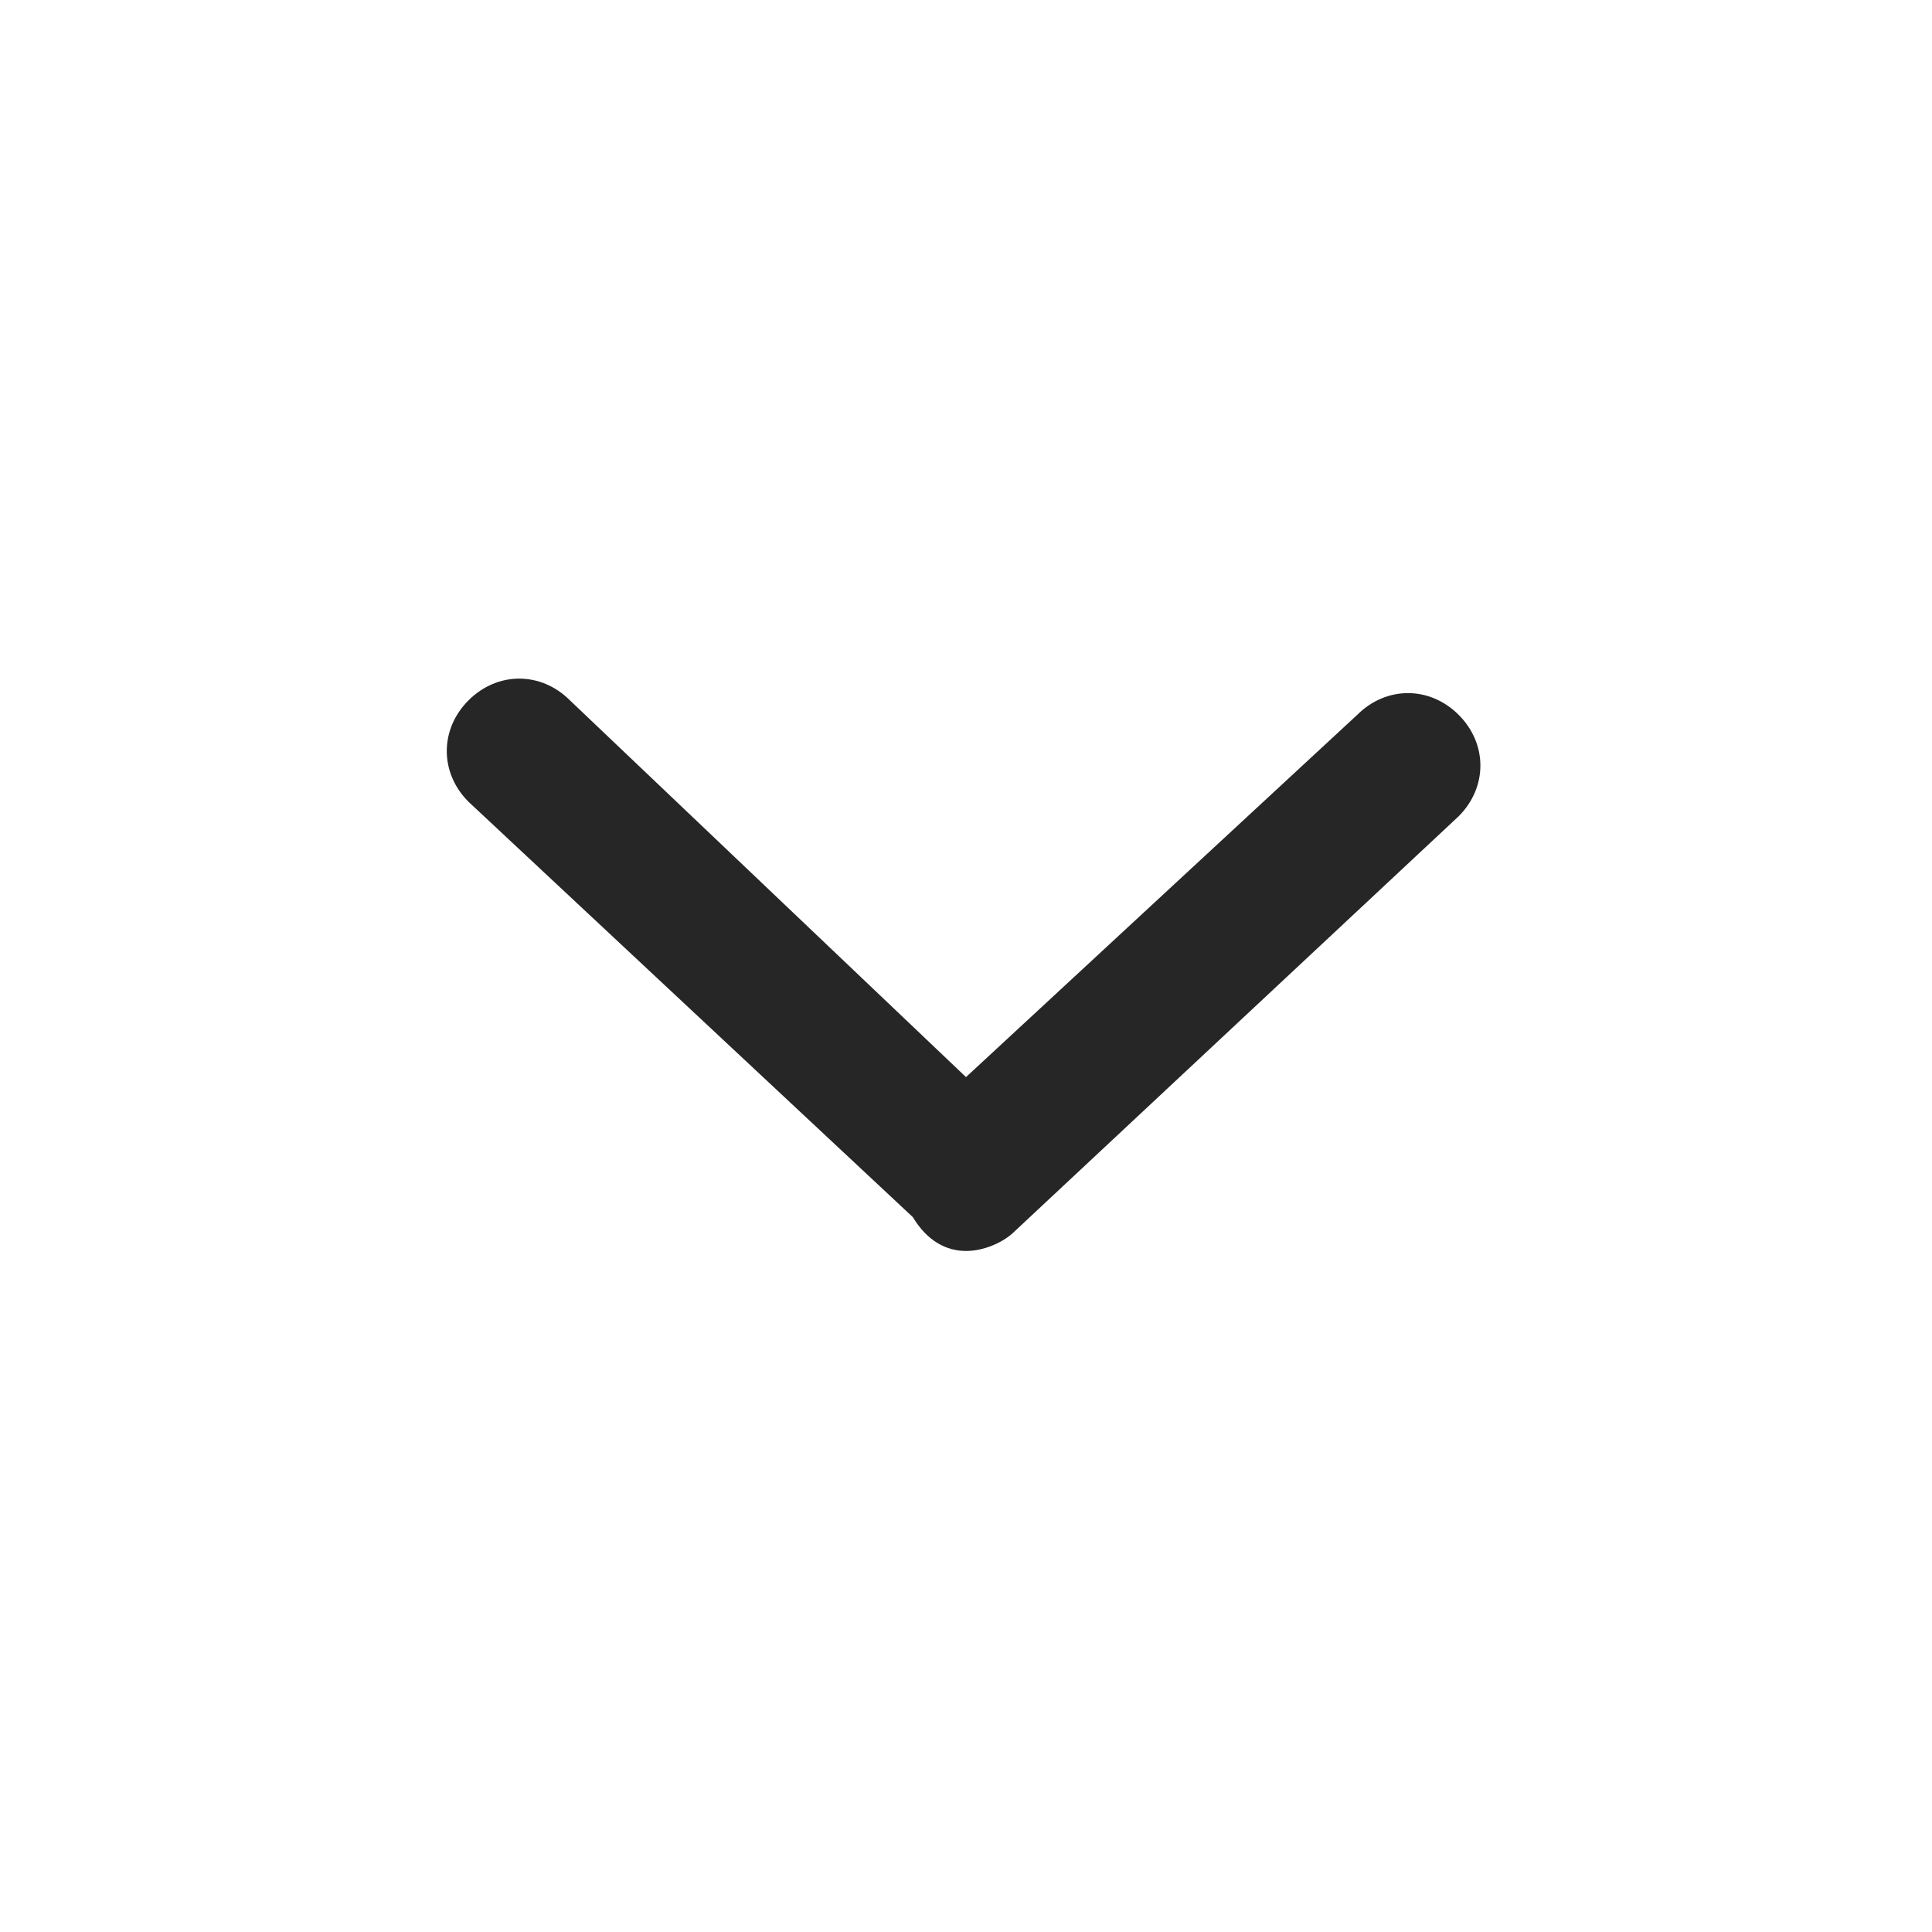
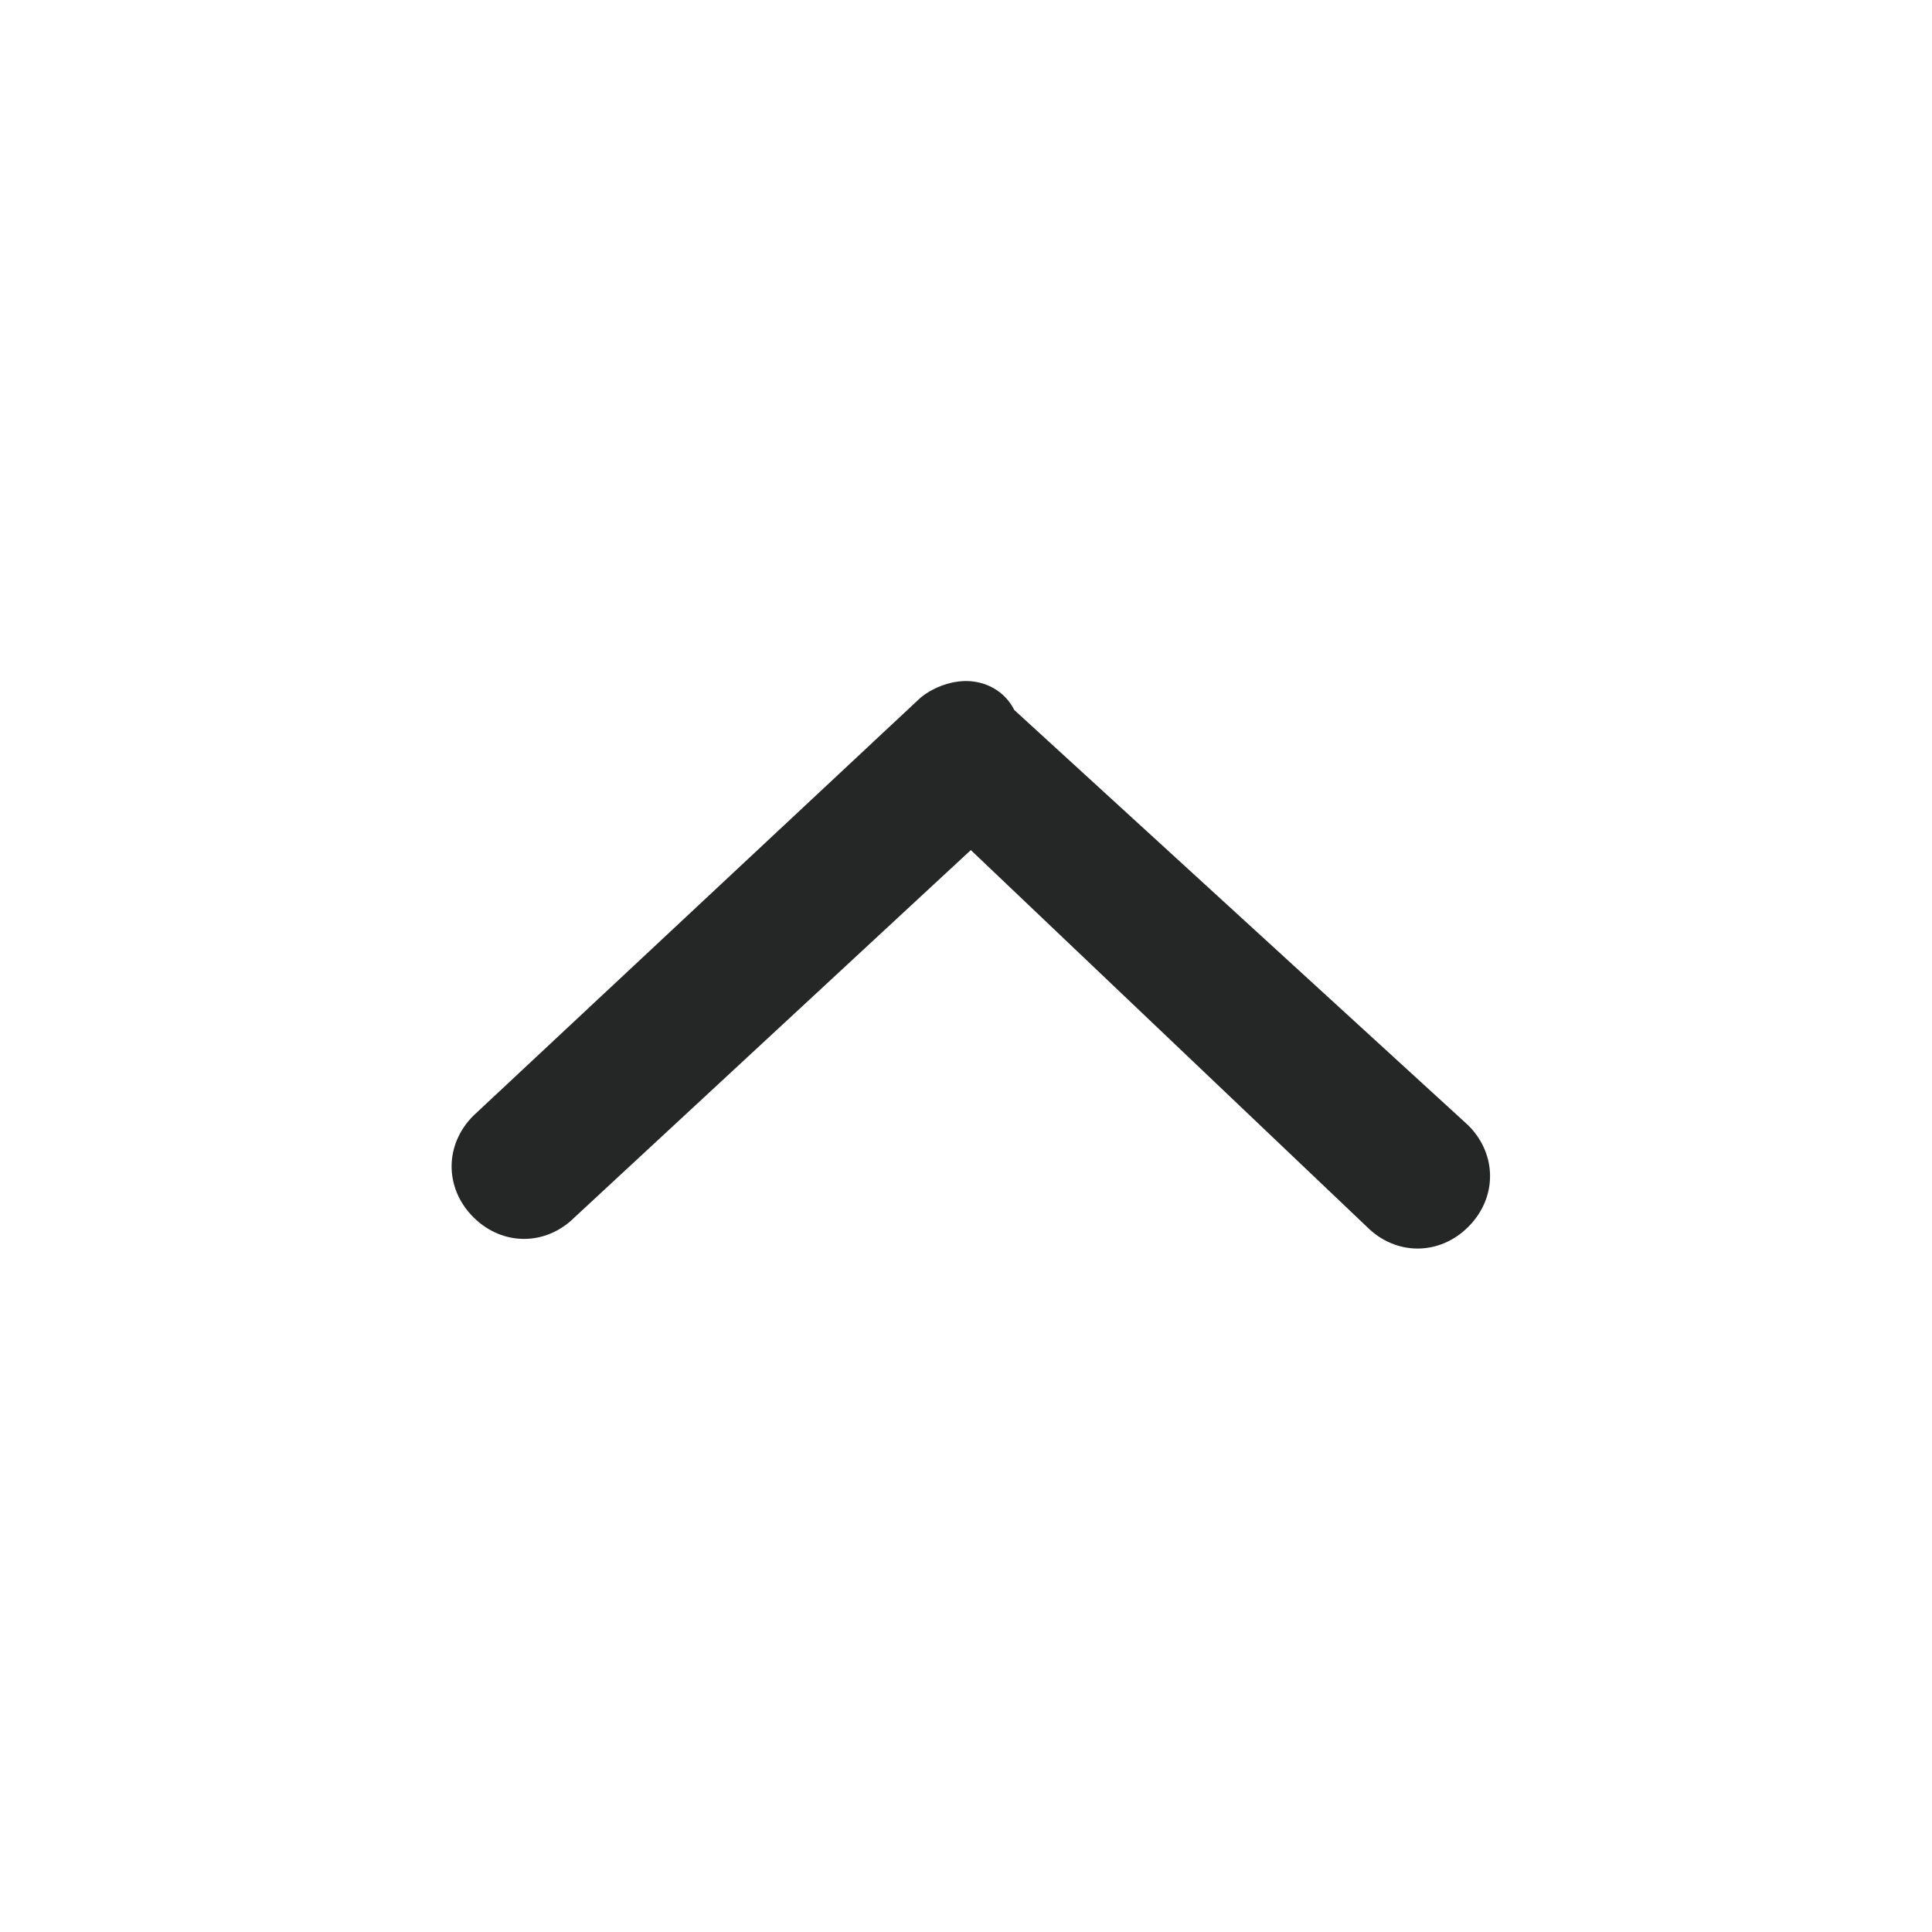
<svg xmlns="http://www.w3.org/2000/svg" version="1.1" id="info" x="0px" y="0px" width="40px" height="40px" viewBox="0 0 40 40" style="enable-background:new 0 0 40 40;" xml:space="preserve">
  <g>
-     <path style="fill:#262626;" d="M20,25.9c0.4,0,0.8-0.2,1-0.4l9.2-8.6c0.6-0.6,0.6-1.5,0-2.1c-0.6-0.6-1.5-0.6-2.1,0L20,22.3   l-8.2-7.8c-0.6-0.6-1.5-0.6-2.1,0c-0.6,0.6-0.6,1.5,0,2.1l9.2,8.6C19.2,25.7,19.6,25.9,20,25.9z" />
+     <path style="fill:#252626;" d="M20,14.1c-0.4,0-0.8,0.2-1,0.4l-9.2,8.6c-0.6,0.6-0.6,1.5,0,2.1c0.6,0.6,1.5,0.6,2.1,0l8.2-7.6   l8.2,7.8c0.6,0.6,1.5,0.6,2.1,0c0.6-0.6,0.6-1.5,0-2.1L21,14.7C20.8,14.3,20.4,14.1,20,14.1z" />
  </g>
</svg>
